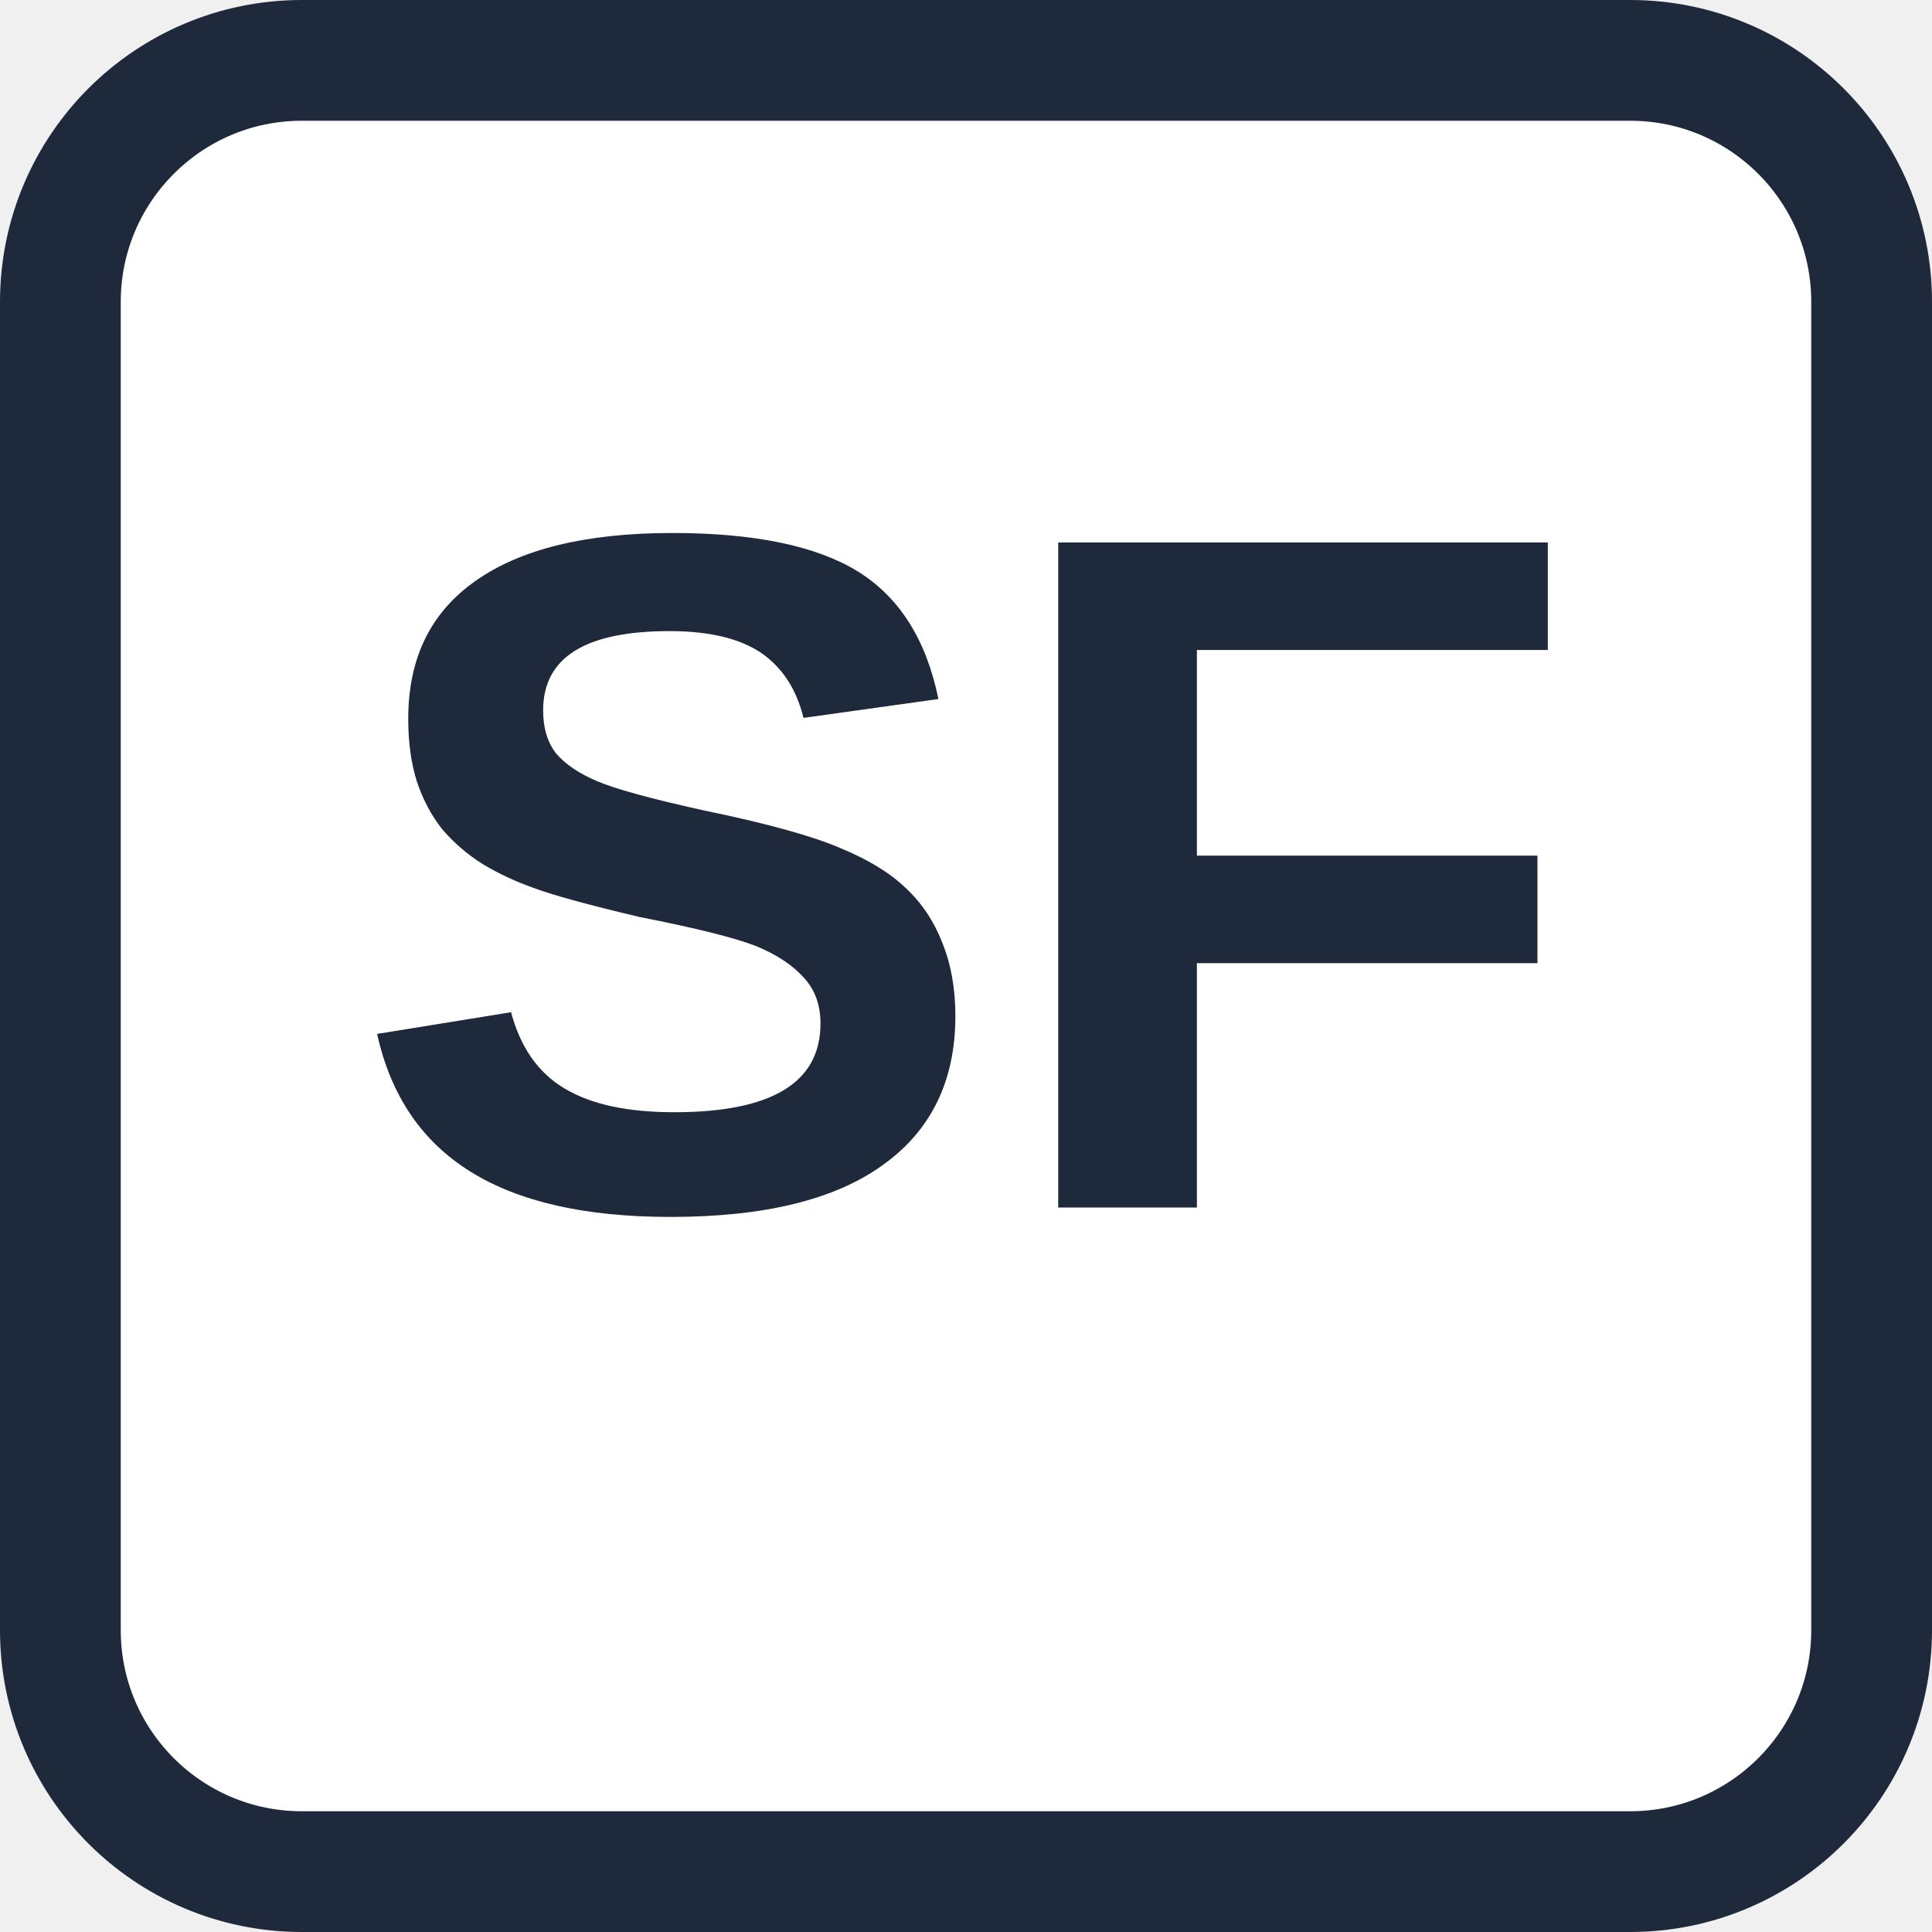
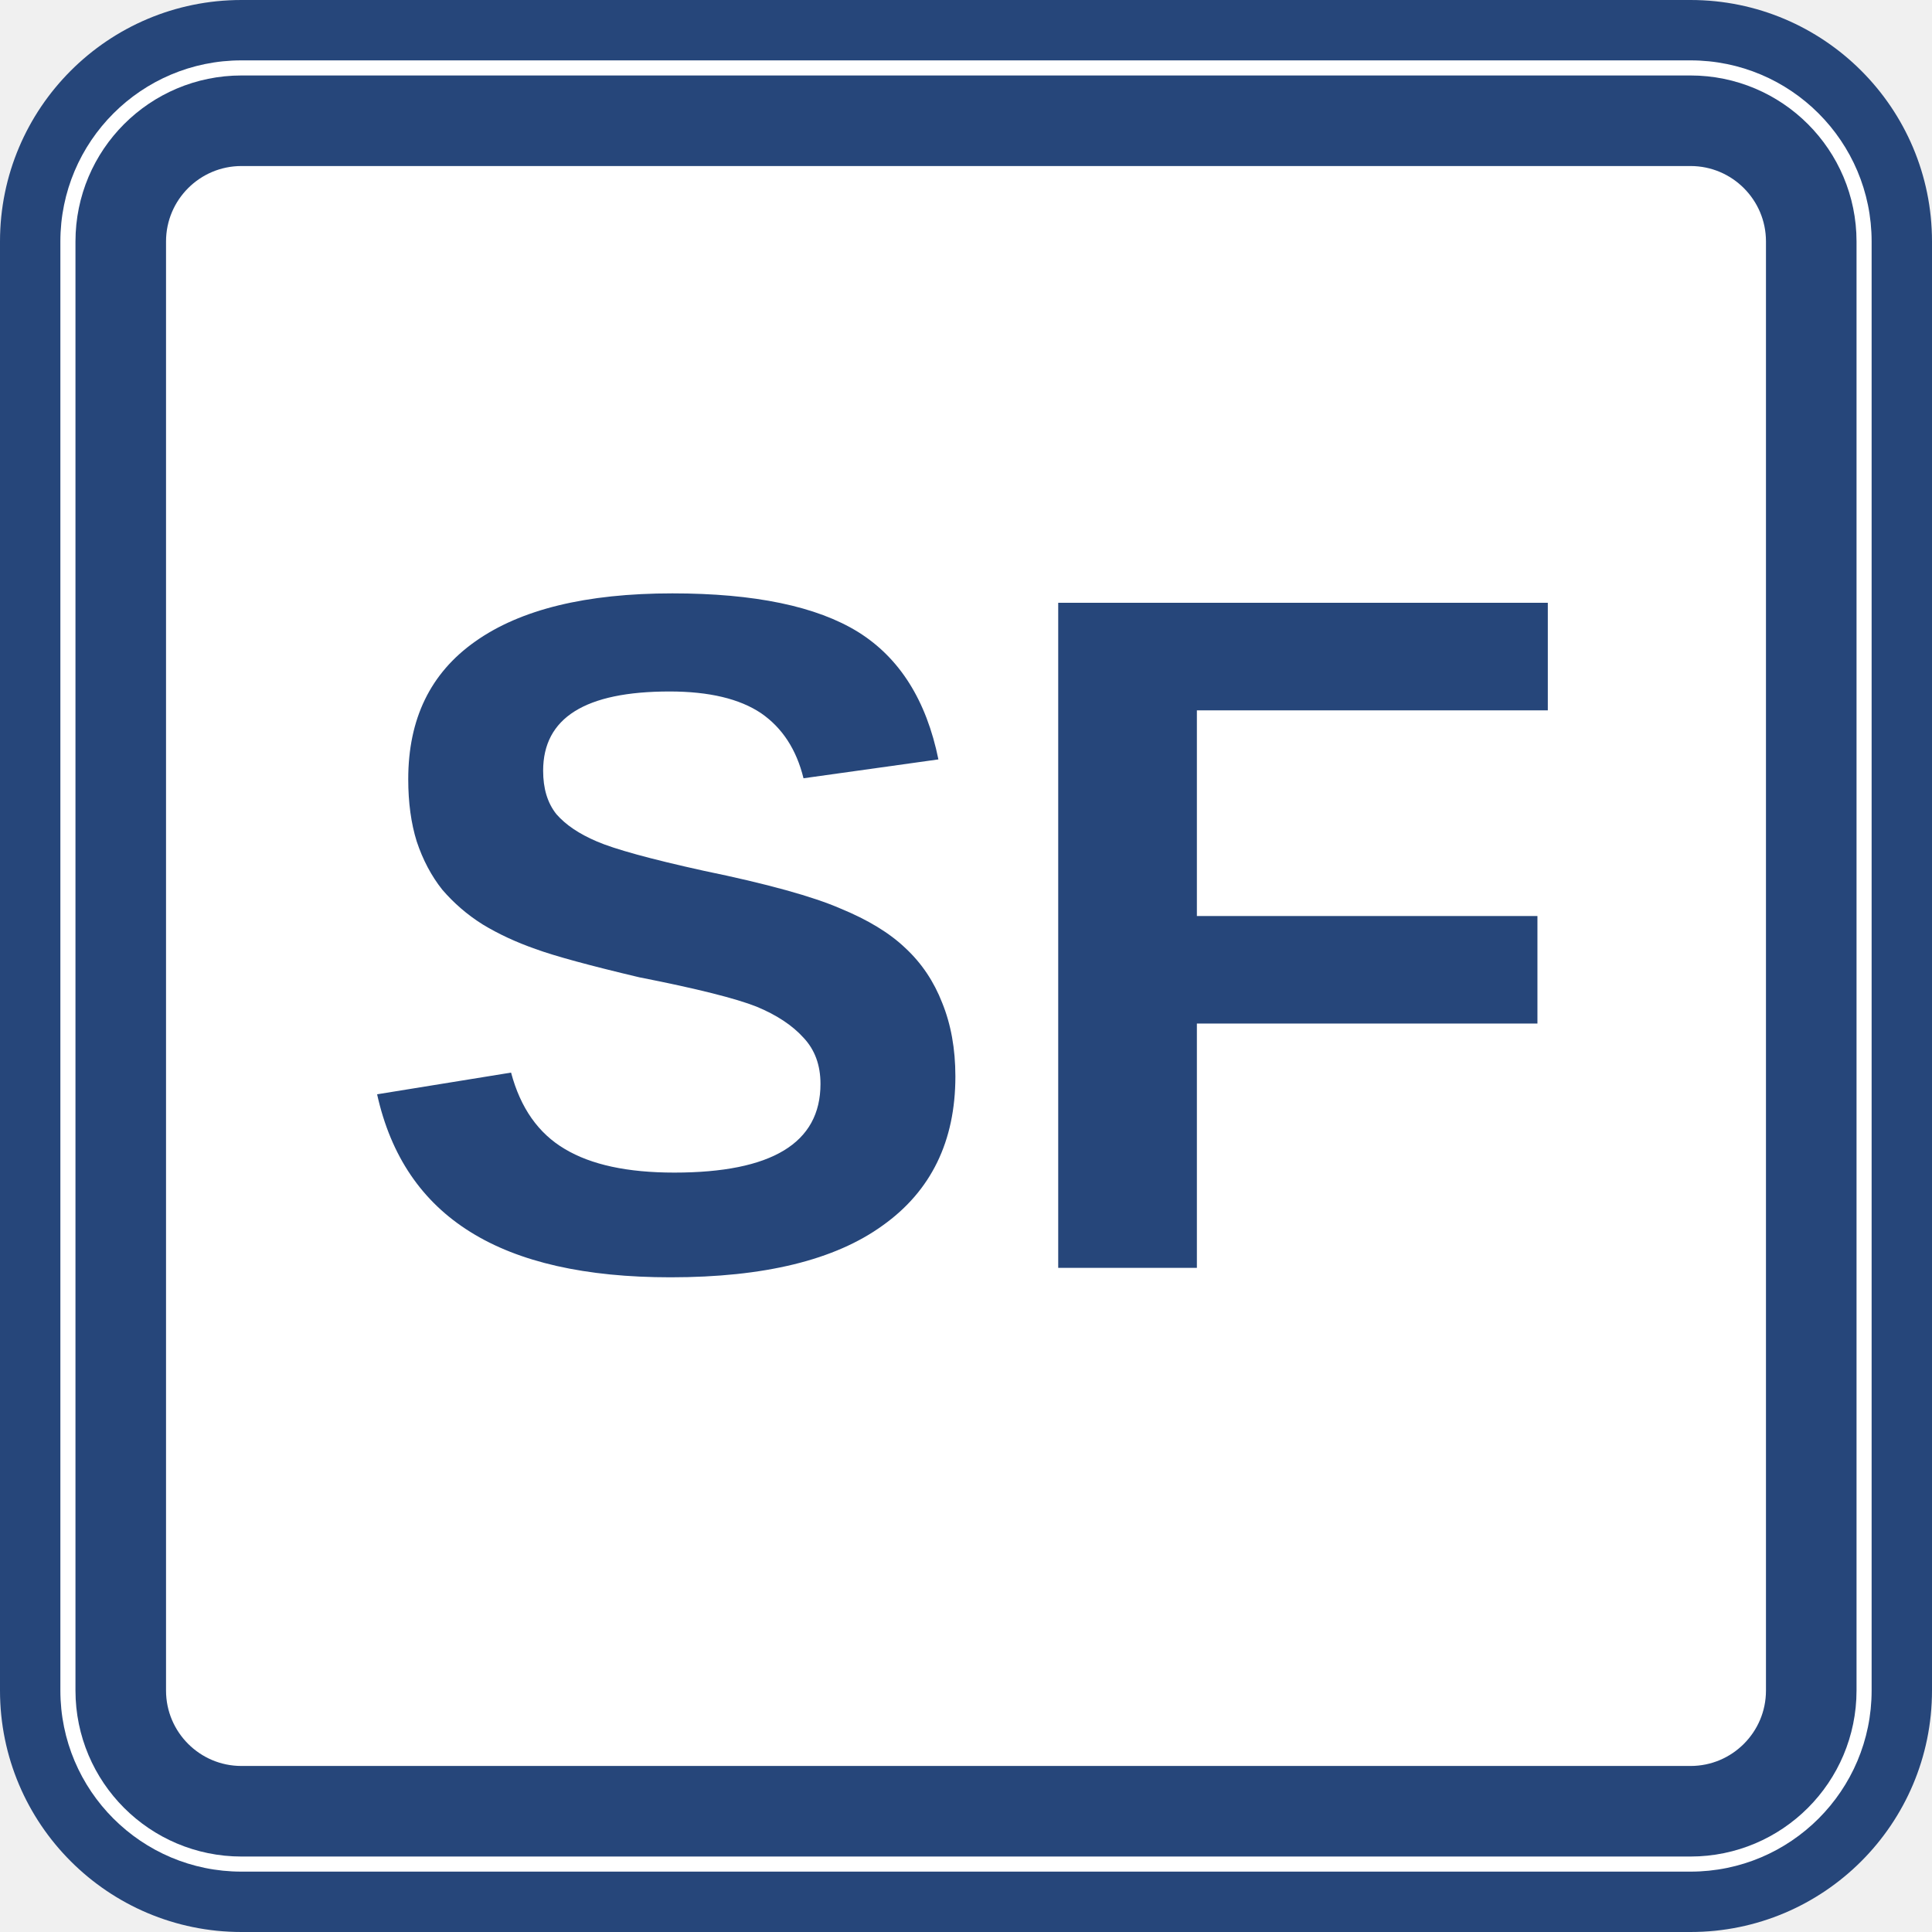
<svg xmlns="http://www.w3.org/2000/svg" width="32" height="32" viewBox="0 0 32 32" fill="none">
-   <rect width="32" height="32" rx="6" fill="white" />
-   <rect x="1" y="1" width="30" height="30" rx="4" stroke="#1e293b" stroke-width="2" />
-   <text x="50%" y="20" text-anchor="middle" font-family="Arial, sans-serif" font-weight="900" font-size="16" fill="#1e293b">SF</text>
+   <rect width="32" height="32" rx="4" fill="#26467a" />
+   <rect x="1" y="1" width="30" height="30" rx="3" fill="white" />
+   <rect x="2" y="2" width="28" height="28" rx="2" stroke="#26467a" stroke-width="1.5" />
+   <text x="50%" y="21" text-anchor="middle" font-family="Arial, sans-serif" font-weight="900" font-size="16" fill="#26467a">SF</text>
</svg>
